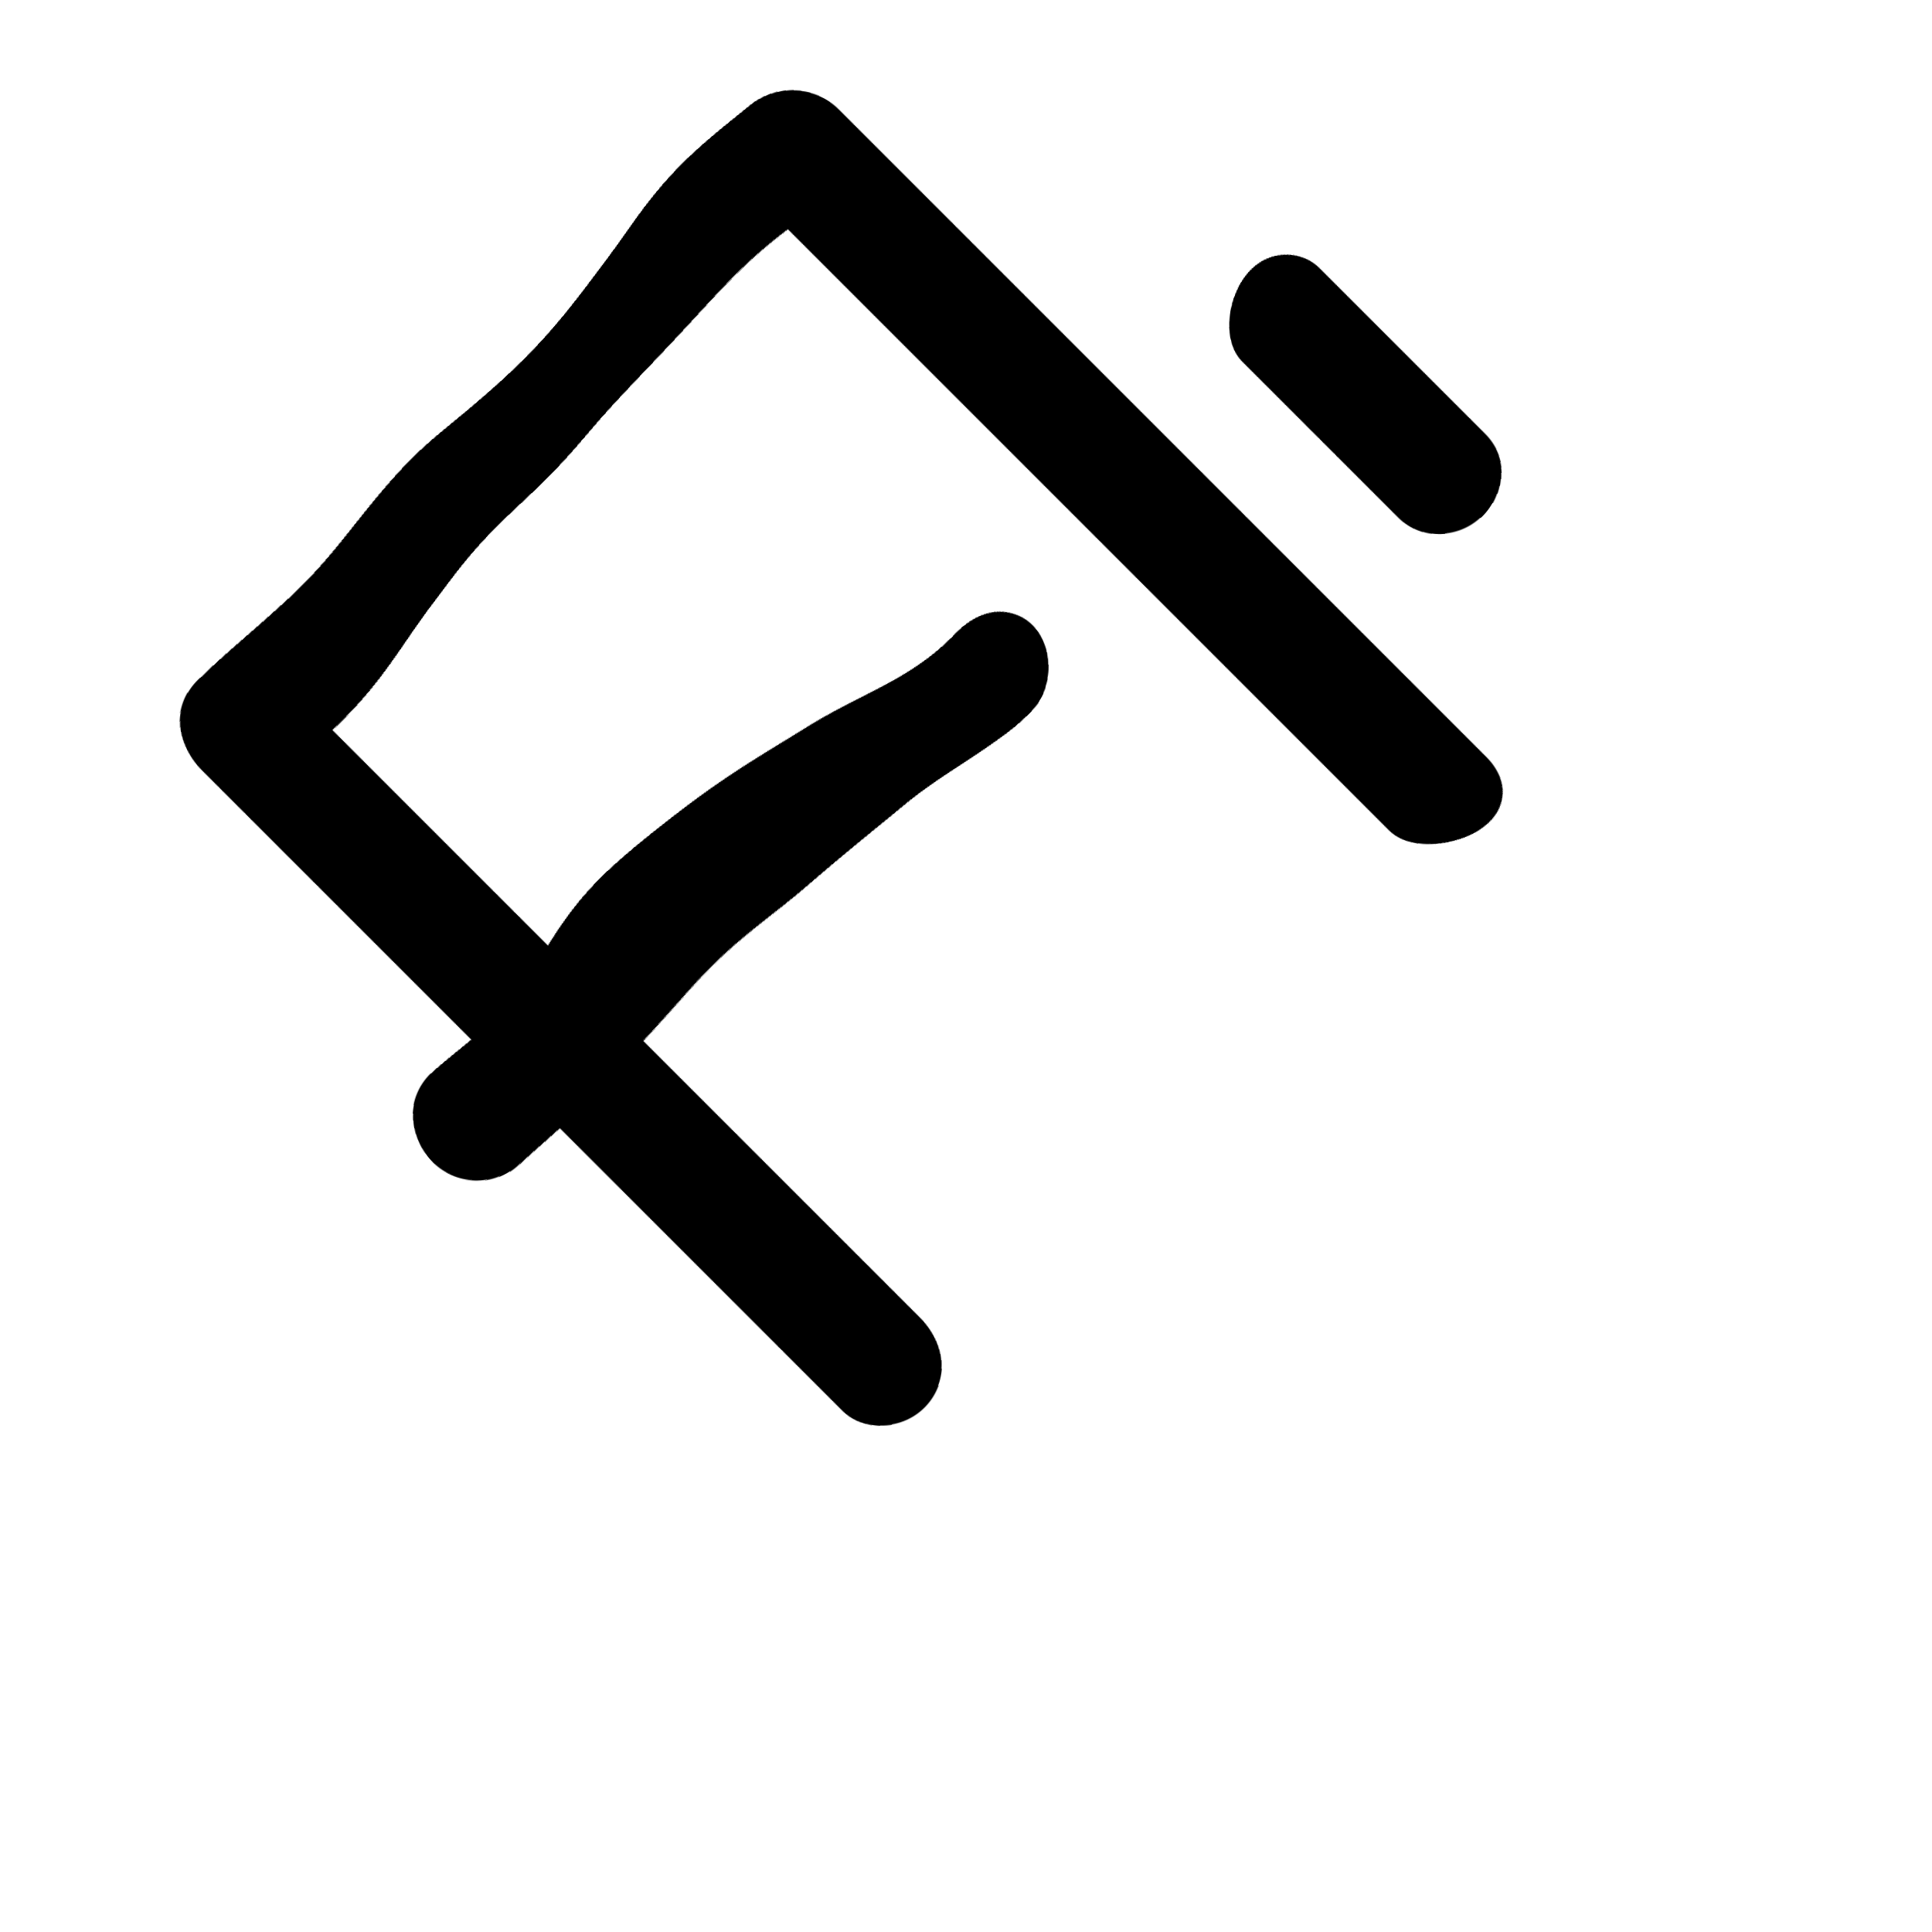
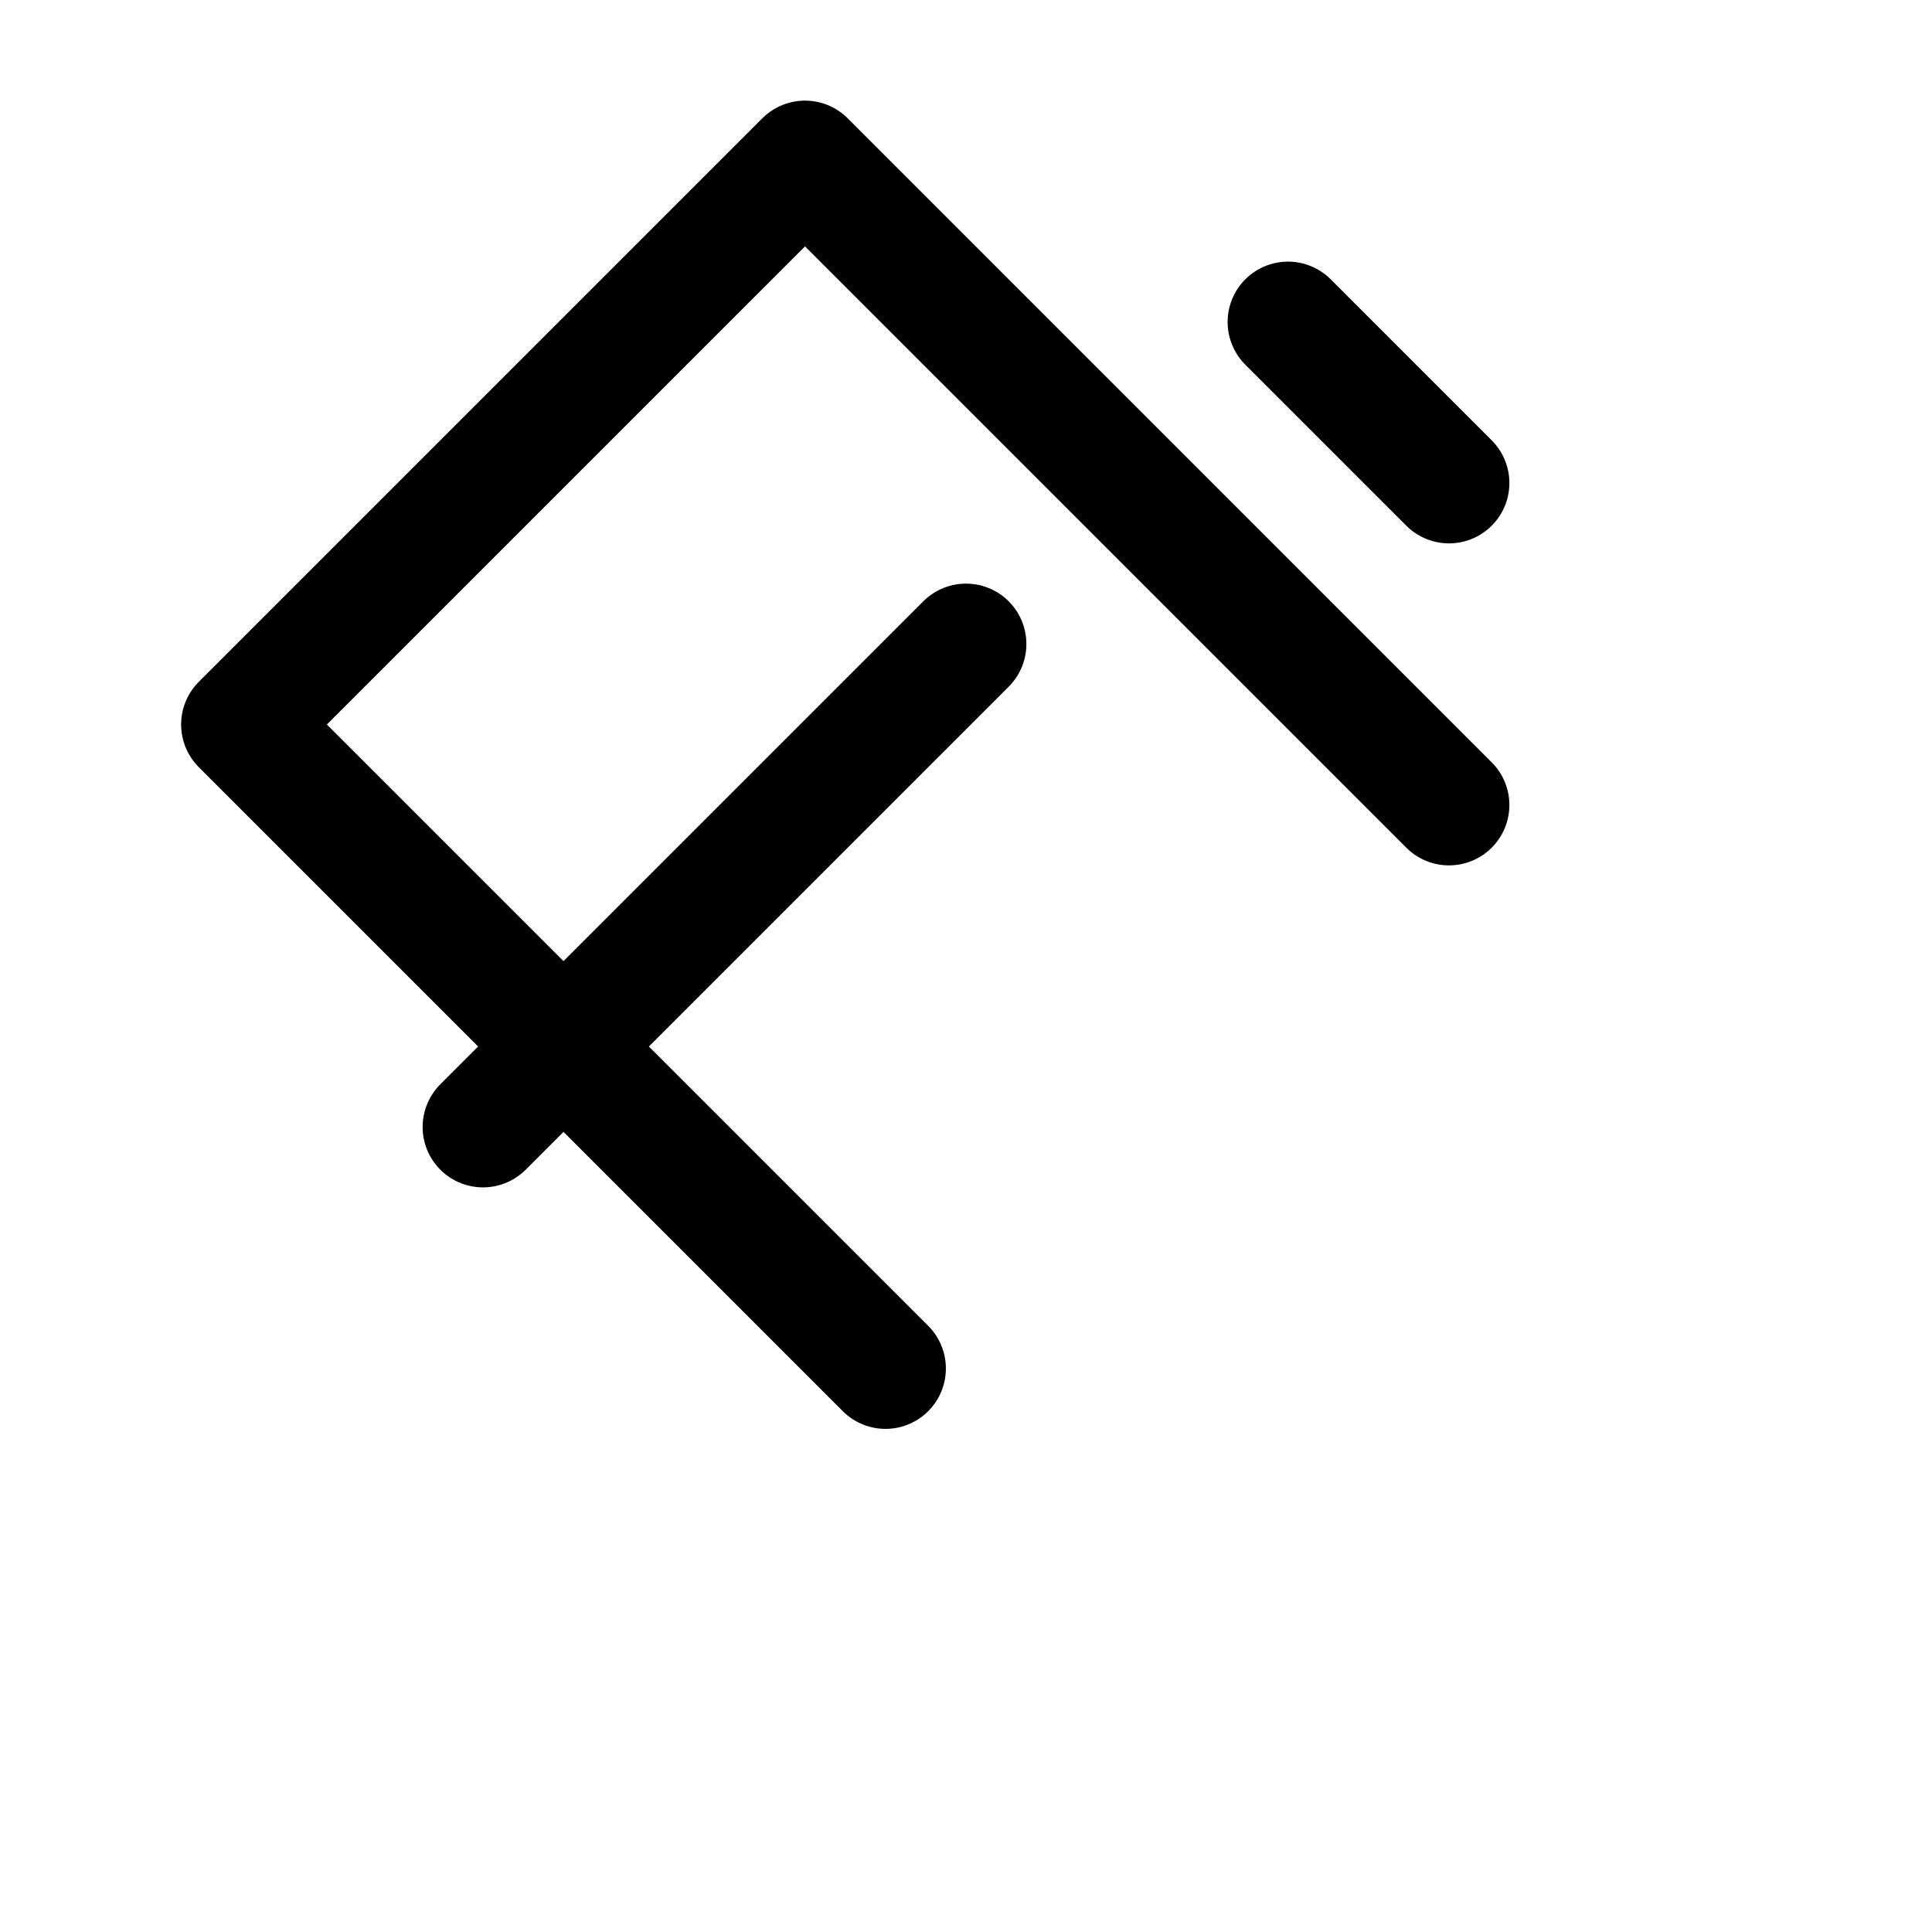
<svg xmlns="http://www.w3.org/2000/svg" viewBox="0 0 24 24" fill="none" stroke="currentColor" stroke-width="1.5" stroke-linecap="round" stroke-linejoin="round">
-   <defs>
-     <filter id="boil" x="-10%" y="-10%" width="120%" height="120%">
-       <feTurbulence type="fractalNoise" baseFrequency="0.2" numOctaves="2" result="noise">
-         <animate attributeName="seed" values="0;1;2;3;4;5" dur="0.6s" repeatCount="indefinite" calcMode="discrete" />
-       </feTurbulence>
-       <feDisplacementMap in="SourceGraphic" in2="noise" scale="1.0" />
-     </filter>
-   </defs>
-   <g filter="url(#boil)">
-     <path d="m18 10-8-8-7 7 8 8m-5-3 6-6m4-4 2 2" />
-   </g>
+   <path d="m18 10-8-8-7 7 8 8m-5-3 6-6m4-4 2 2" />
</svg>
